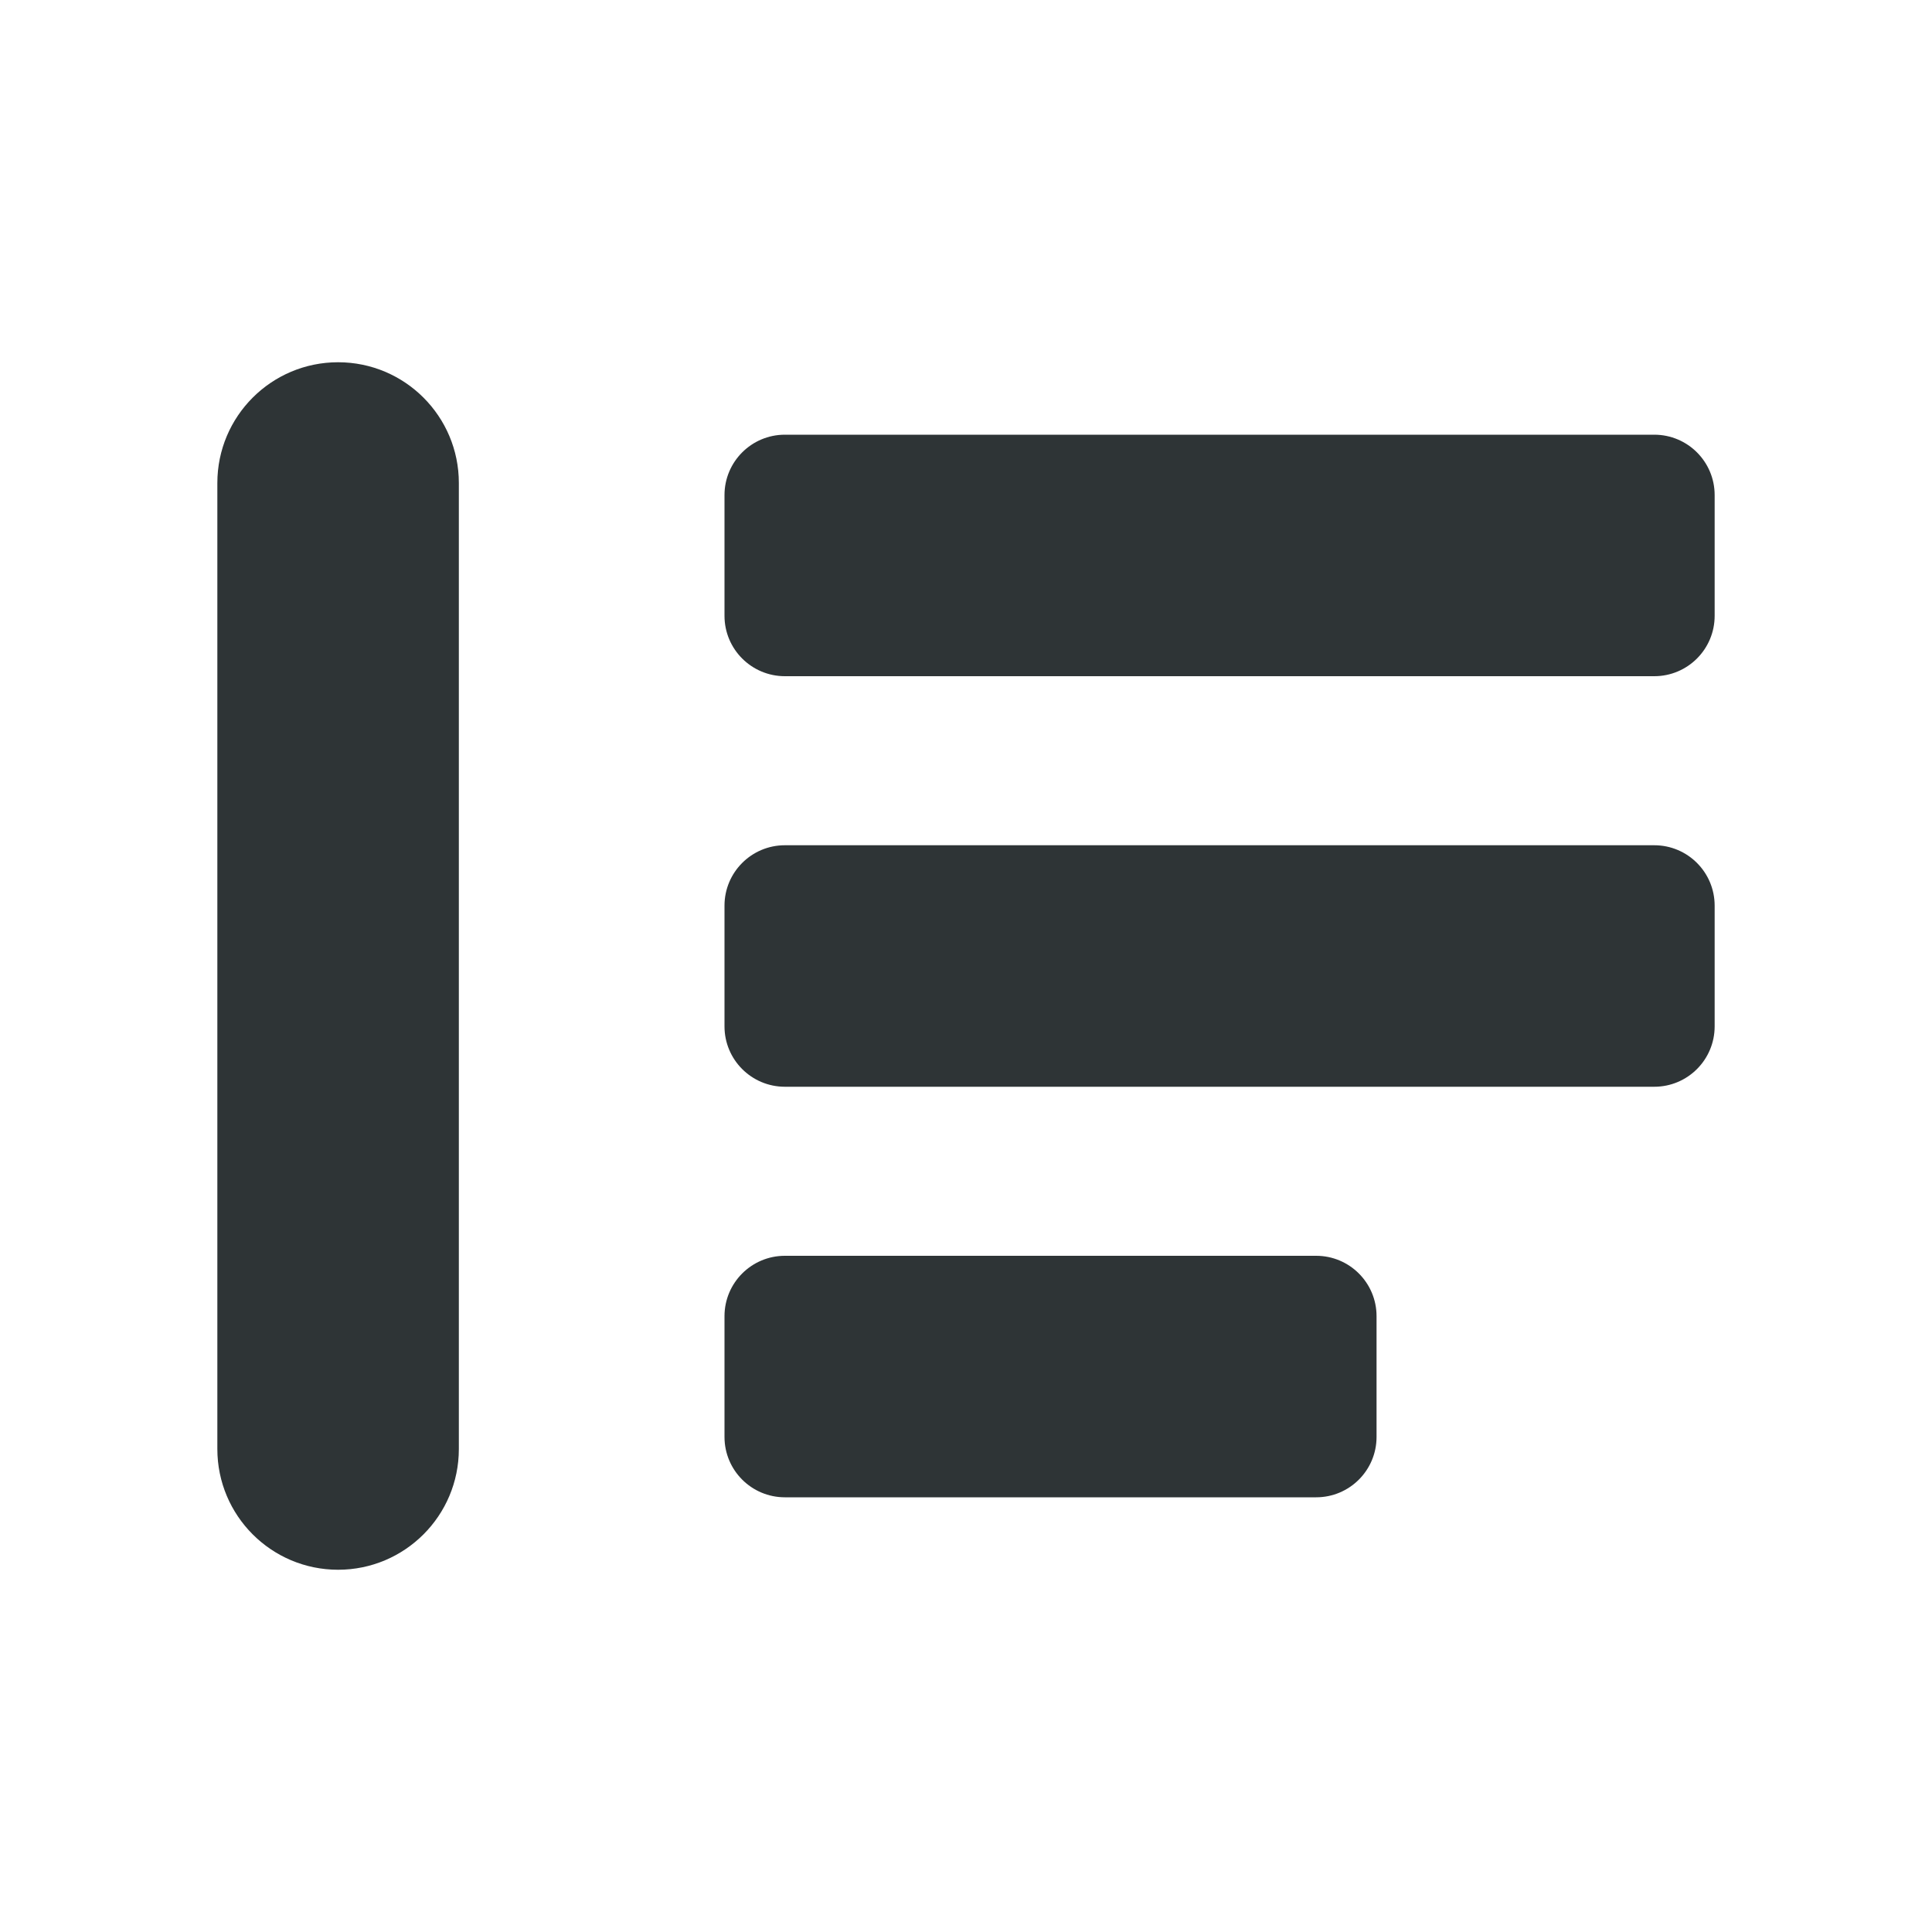
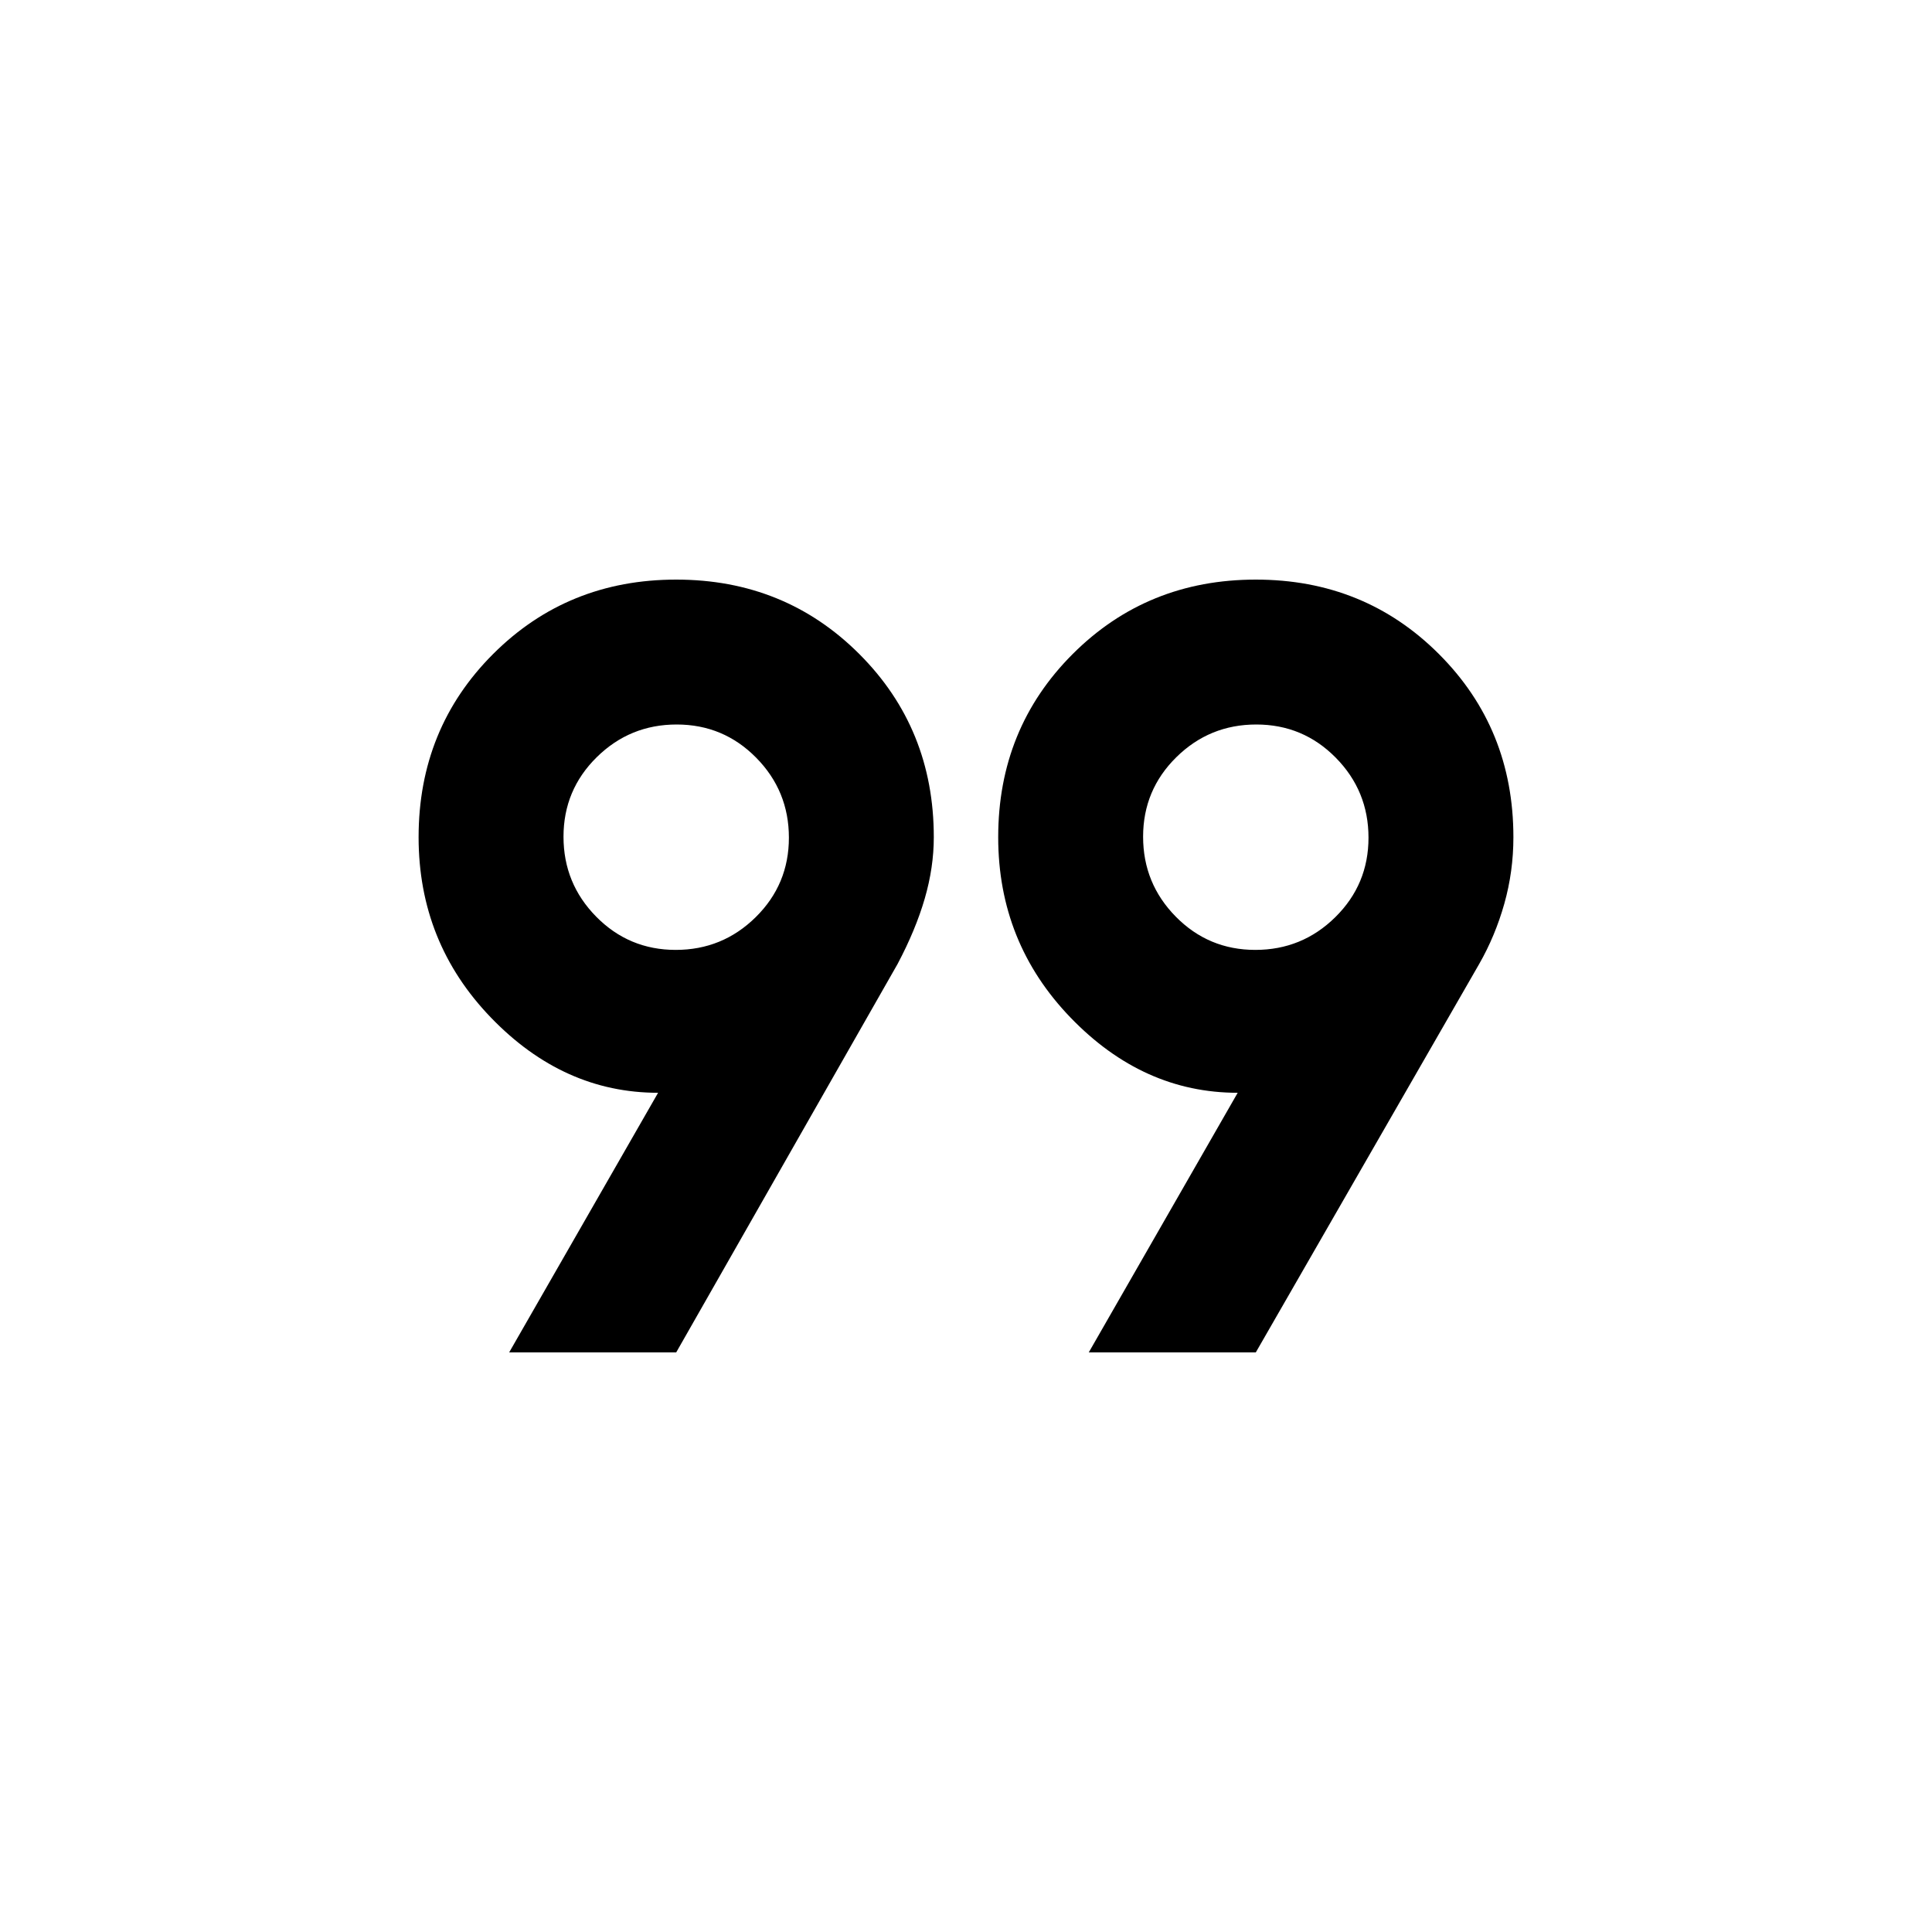
- <svg xmlns="http://www.w3.org/2000/svg" height="16px" viewBox="0 0 16 16" width="16px">
-   <rect x="1.8" y="3" width="2" height="10" rx="1" fill="#2e3436" />
-   <rect x="6" y="3.6" width="8.2" height="2" rx="0.5" fill="#2e3436" />
-   <rect x="6" y="7" width="8.2" height="2" rx="0.5" fill="#2e3436" />
-   <rect x="6" y="10.4" width="5.4" height="2" rx="0.5" fill="#2e3436" />
+ <svg xmlns="http://www.w3.org/2000/svg" width="16" height="16" fill="#000000" viewBox="0 -960 960 960">
+   <path d="m253-288 74-129q-47 0-83-37.31-36-37.3-36-89.69 0-54 37-91t91-37q54 0 91 37t37 91q0 15-4.5 30.5T446-481L336-288h-83Zm288 0 74-129q-47 0-83-37.31-36-37.3-36-89.69 0-54 37-91t91-37q54 0 91 37t37 91q0 17-4.5 33T735-481L624-288h-83ZM375.5-504.26q16.5-16.27 16.5-39.5 0-23.24-16.26-39.74-16.27-16.5-39.5-16.5-23.24 0-39.74 16.26-16.5 16.27-16.5 39.5 0 23.24 16.26 39.74 16.27 16.5 39.5 16.5 23.24 0 39.74-16.26Zm288 0q16.5-16.27 16.5-39.5 0-23.24-16.26-39.74-16.27-16.5-39.5-16.5-23.24 0-39.74 16.26-16.5 16.27-16.5 39.5 0 23.24 16.26 39.74 16.27 16.5 39.5 16.5 23.24 0 39.74-16.26ZM624-544Zm-288 0Z" />
</svg>
